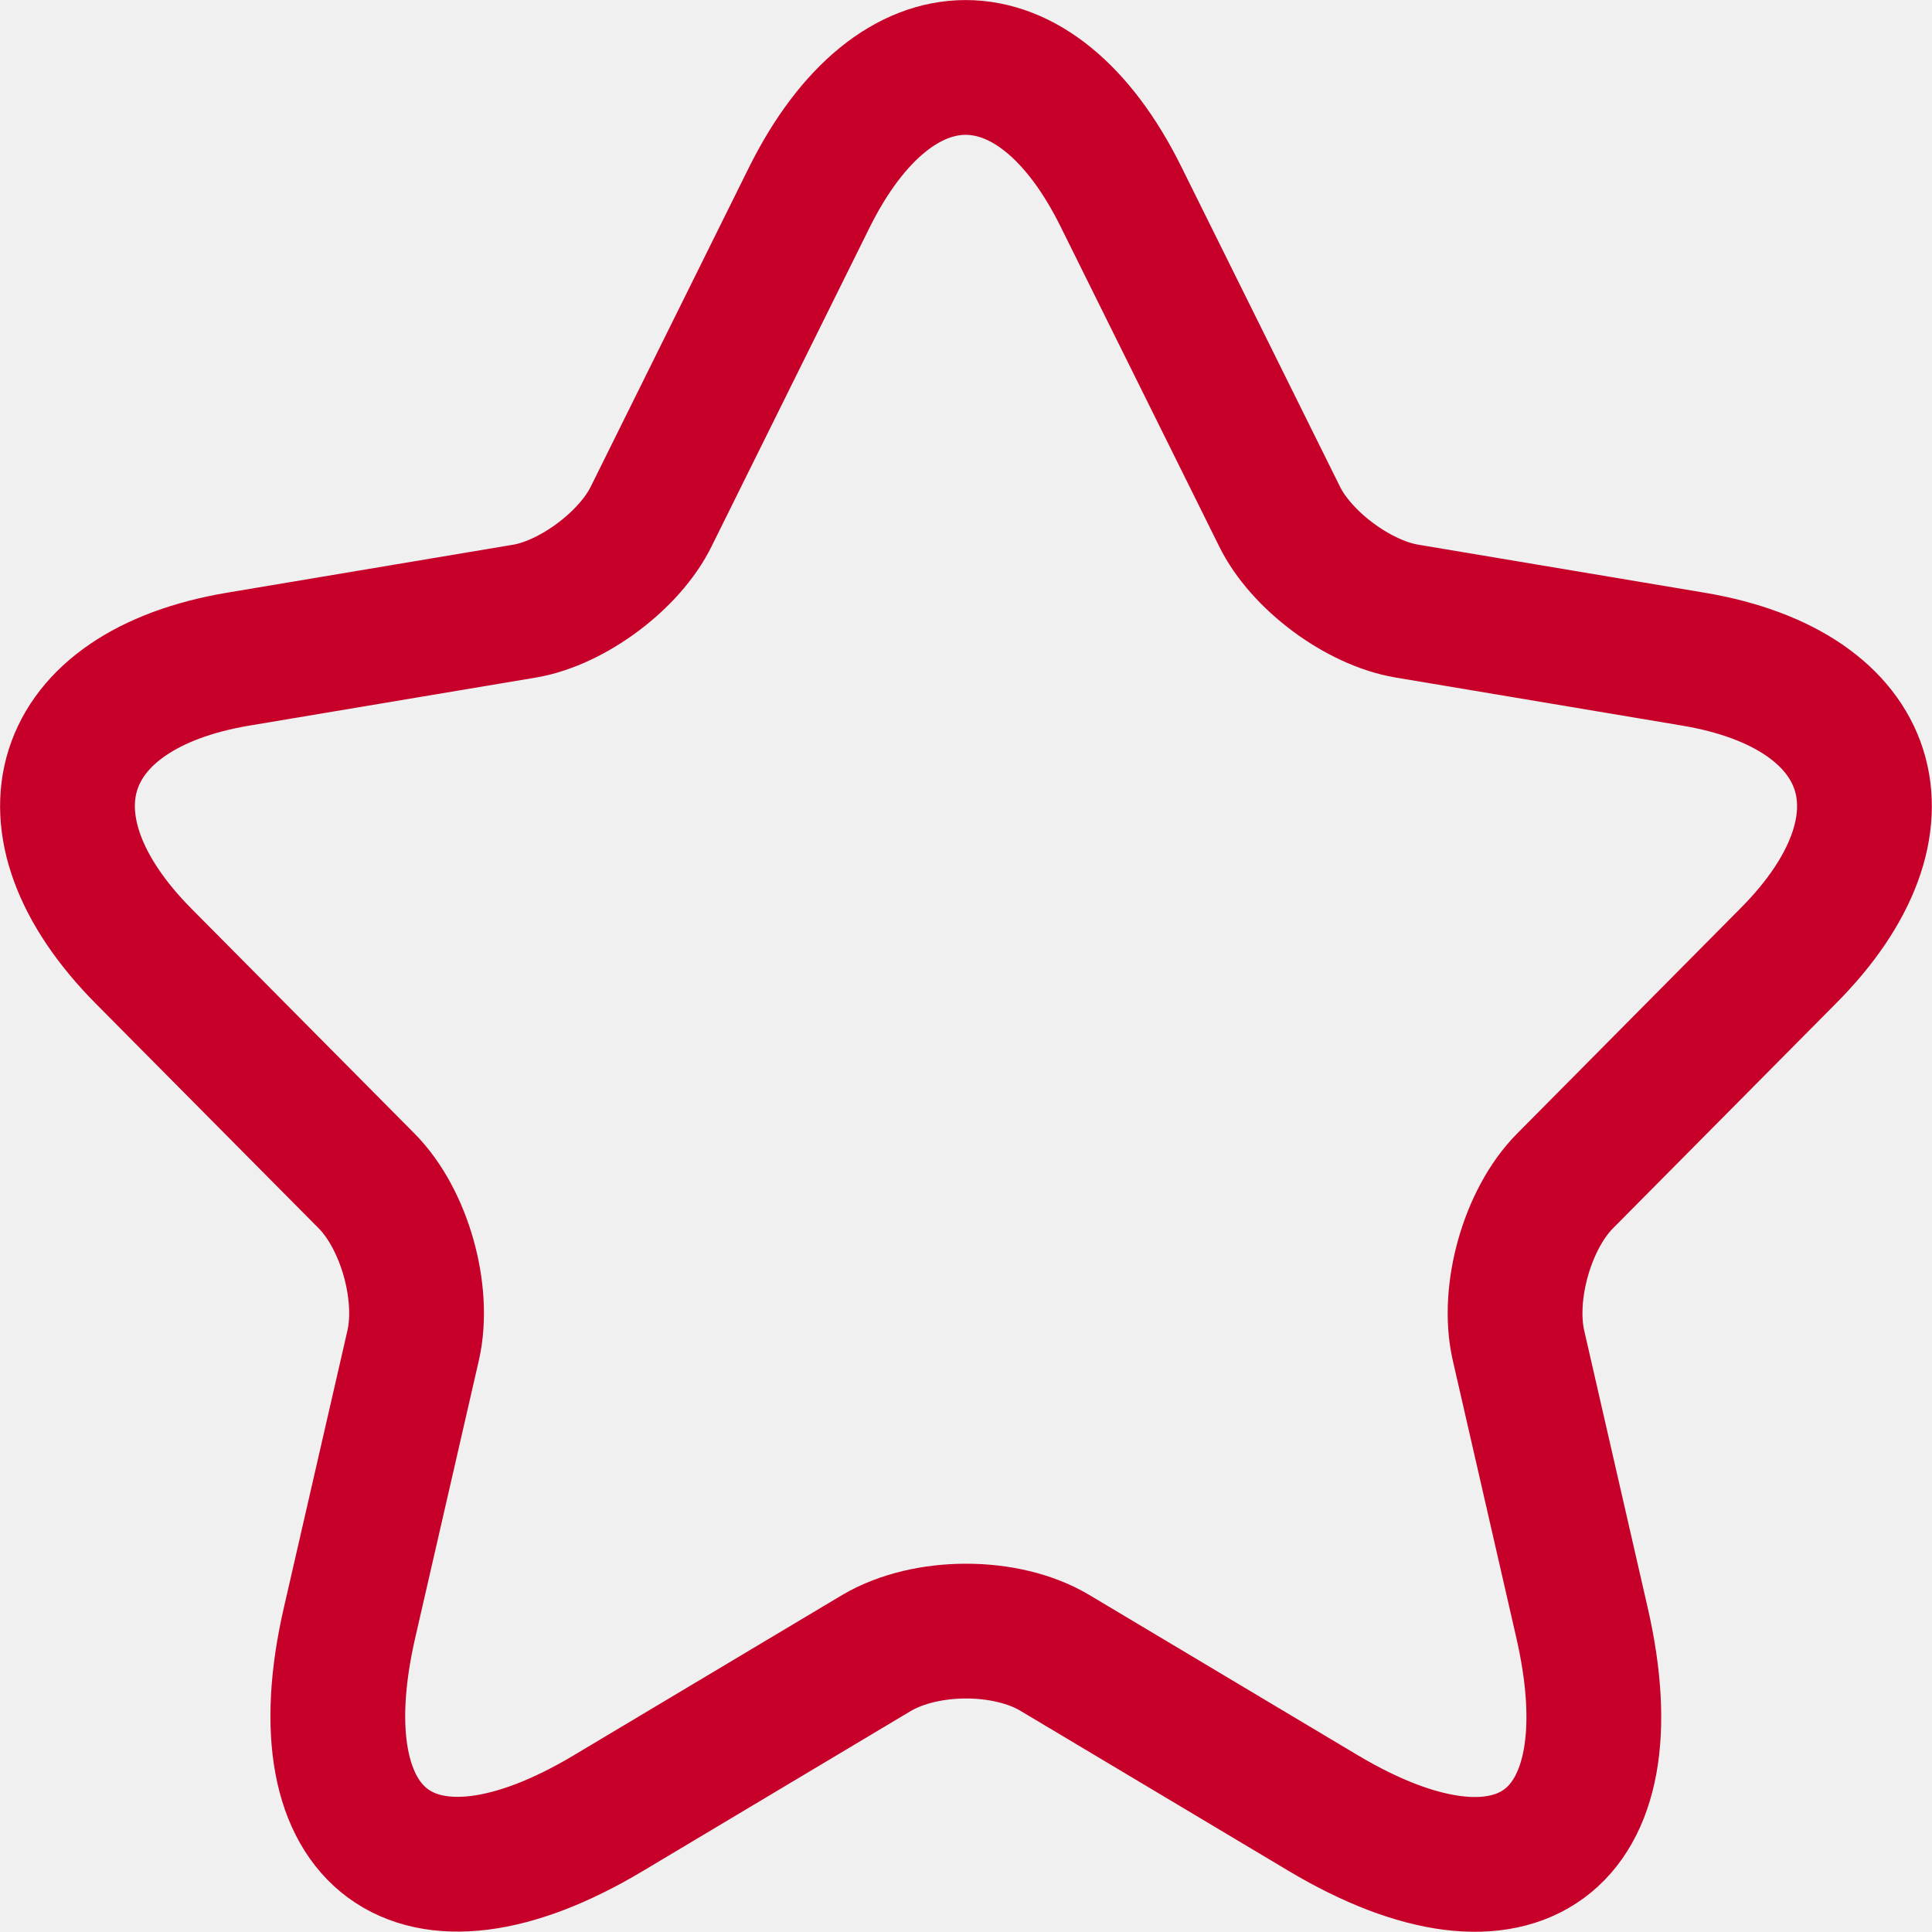
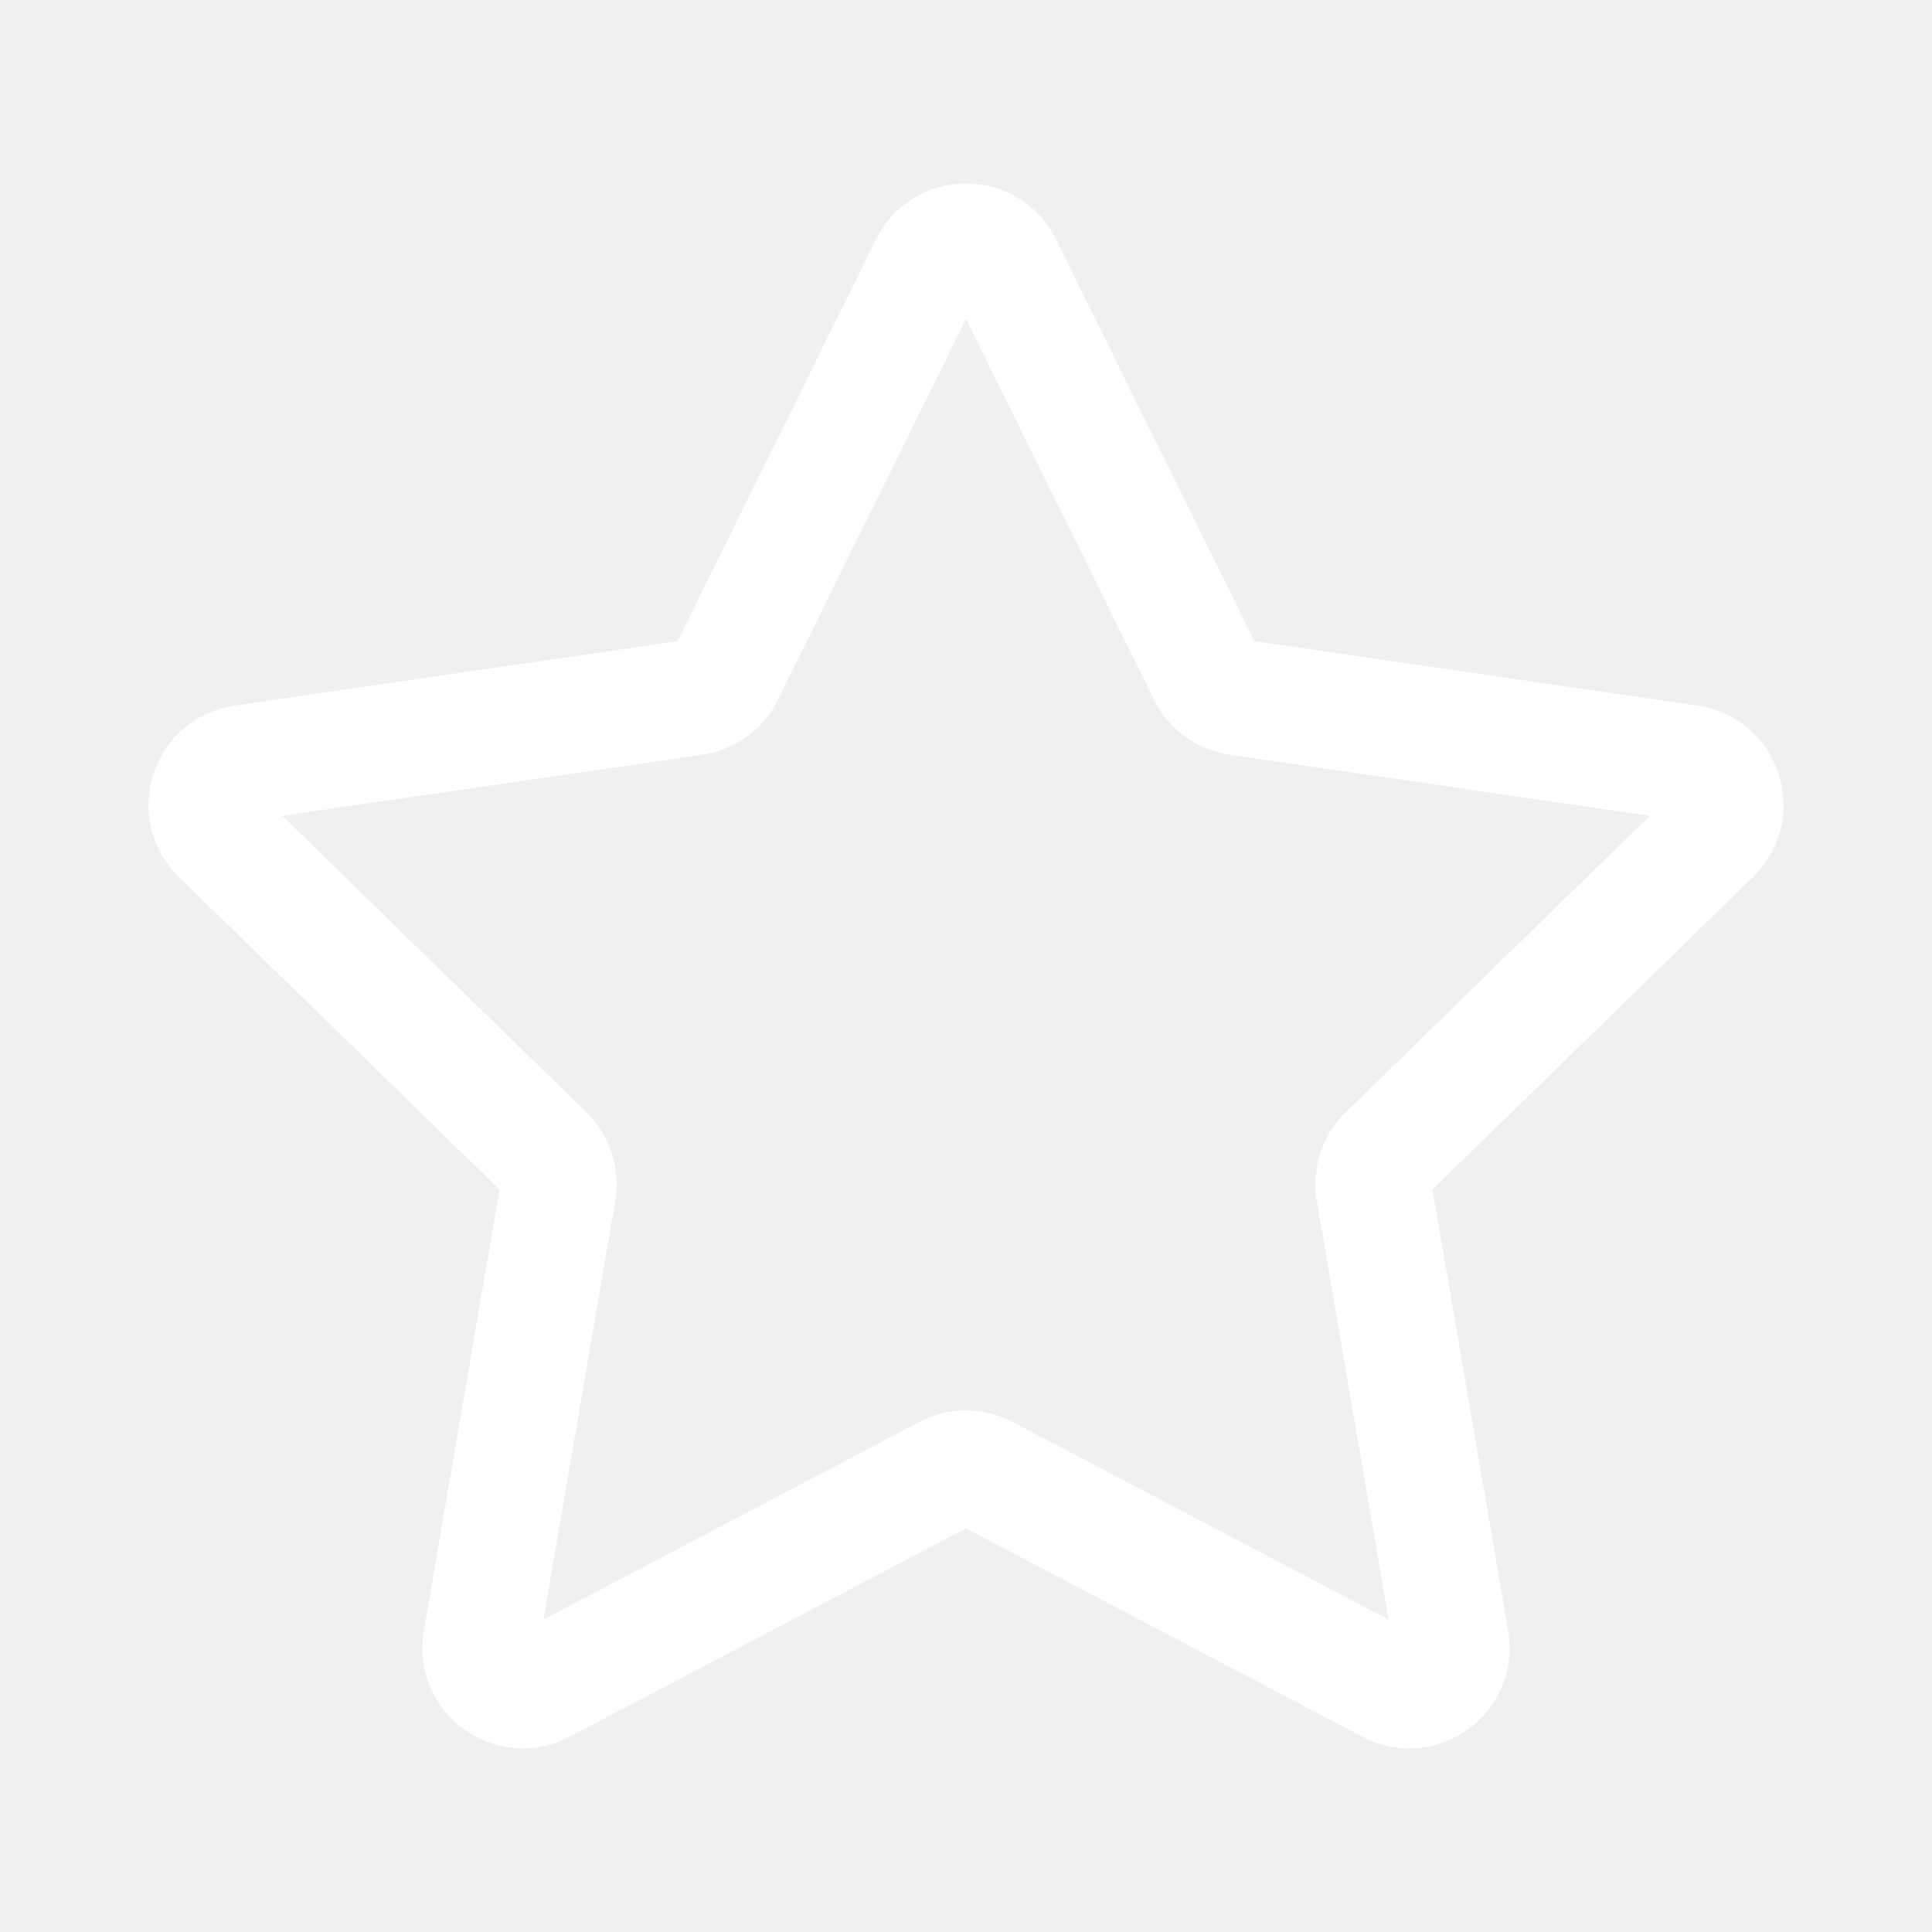
- <svg xmlns="http://www.w3.org/2000/svg" width="24" height="24" viewBox="0 0 21.503 21.502" fill="none">
-   <g id="elements">
-     <path id="Vector" d="M12.479 2.194L14.239 5.743C14.479 6.237 15.119 6.711 15.659 6.801L18.848 7.336C20.888 7.679 21.368 9.171 19.898 10.643L17.419 13.143C16.999 13.566 16.769 14.383 16.899 14.967L17.608 18.062C18.169 20.512 16.879 21.46 14.729 20.18L11.739 18.395C11.199 18.073 10.309 18.073 9.759 18.395L6.77 20.18C4.63 21.46 3.33 20.502 3.89 18.062L4.6 14.967C4.73 14.383 4.5 13.566 4.08 13.143L1.6 10.643C0.14 9.171 0.61 7.679 2.65 7.336L5.84 6.801C6.37 6.711 7.01 6.237 7.25 5.743L9.009 2.194C9.969 0.269 11.529 0.269 12.479 2.194Z" stroke="#C7002A" stroke-width="1.5" stroke-linecap="round" stroke-linejoin="round" />
-   </g>
+ <svg xmlns="http://www.w3.org/2000/svg" width="20" height="20" viewBox="0 0 20 20" fill="none">
+   <path d="M9.605 2.745C9.767 2.418 10.233 2.418 10.395 2.745L12.484 6.978C12.548 7.108 12.672 7.198 12.815 7.219L17.486 7.898C17.847 7.95 17.991 8.393 17.73 8.648L14.35 11.943C14.246 12.044 14.199 12.19 14.223 12.332L15.021 16.985C15.083 17.344 14.706 17.618 14.383 17.448L10.205 15.252C10.077 15.184 9.923 15.184 9.795 15.252L5.617 17.448C5.294 17.618 4.917 17.344 4.979 16.985L5.777 12.332C5.801 12.19 5.754 12.044 5.65 11.943L2.27 8.648C2.009 8.393 2.153 7.95 2.514 7.898L7.185 7.219C7.328 7.198 7.452 7.108 7.516 6.978L9.605 2.745Z" stroke="white" stroke-width="1.2" stroke-linejoin="round" />
</svg>
